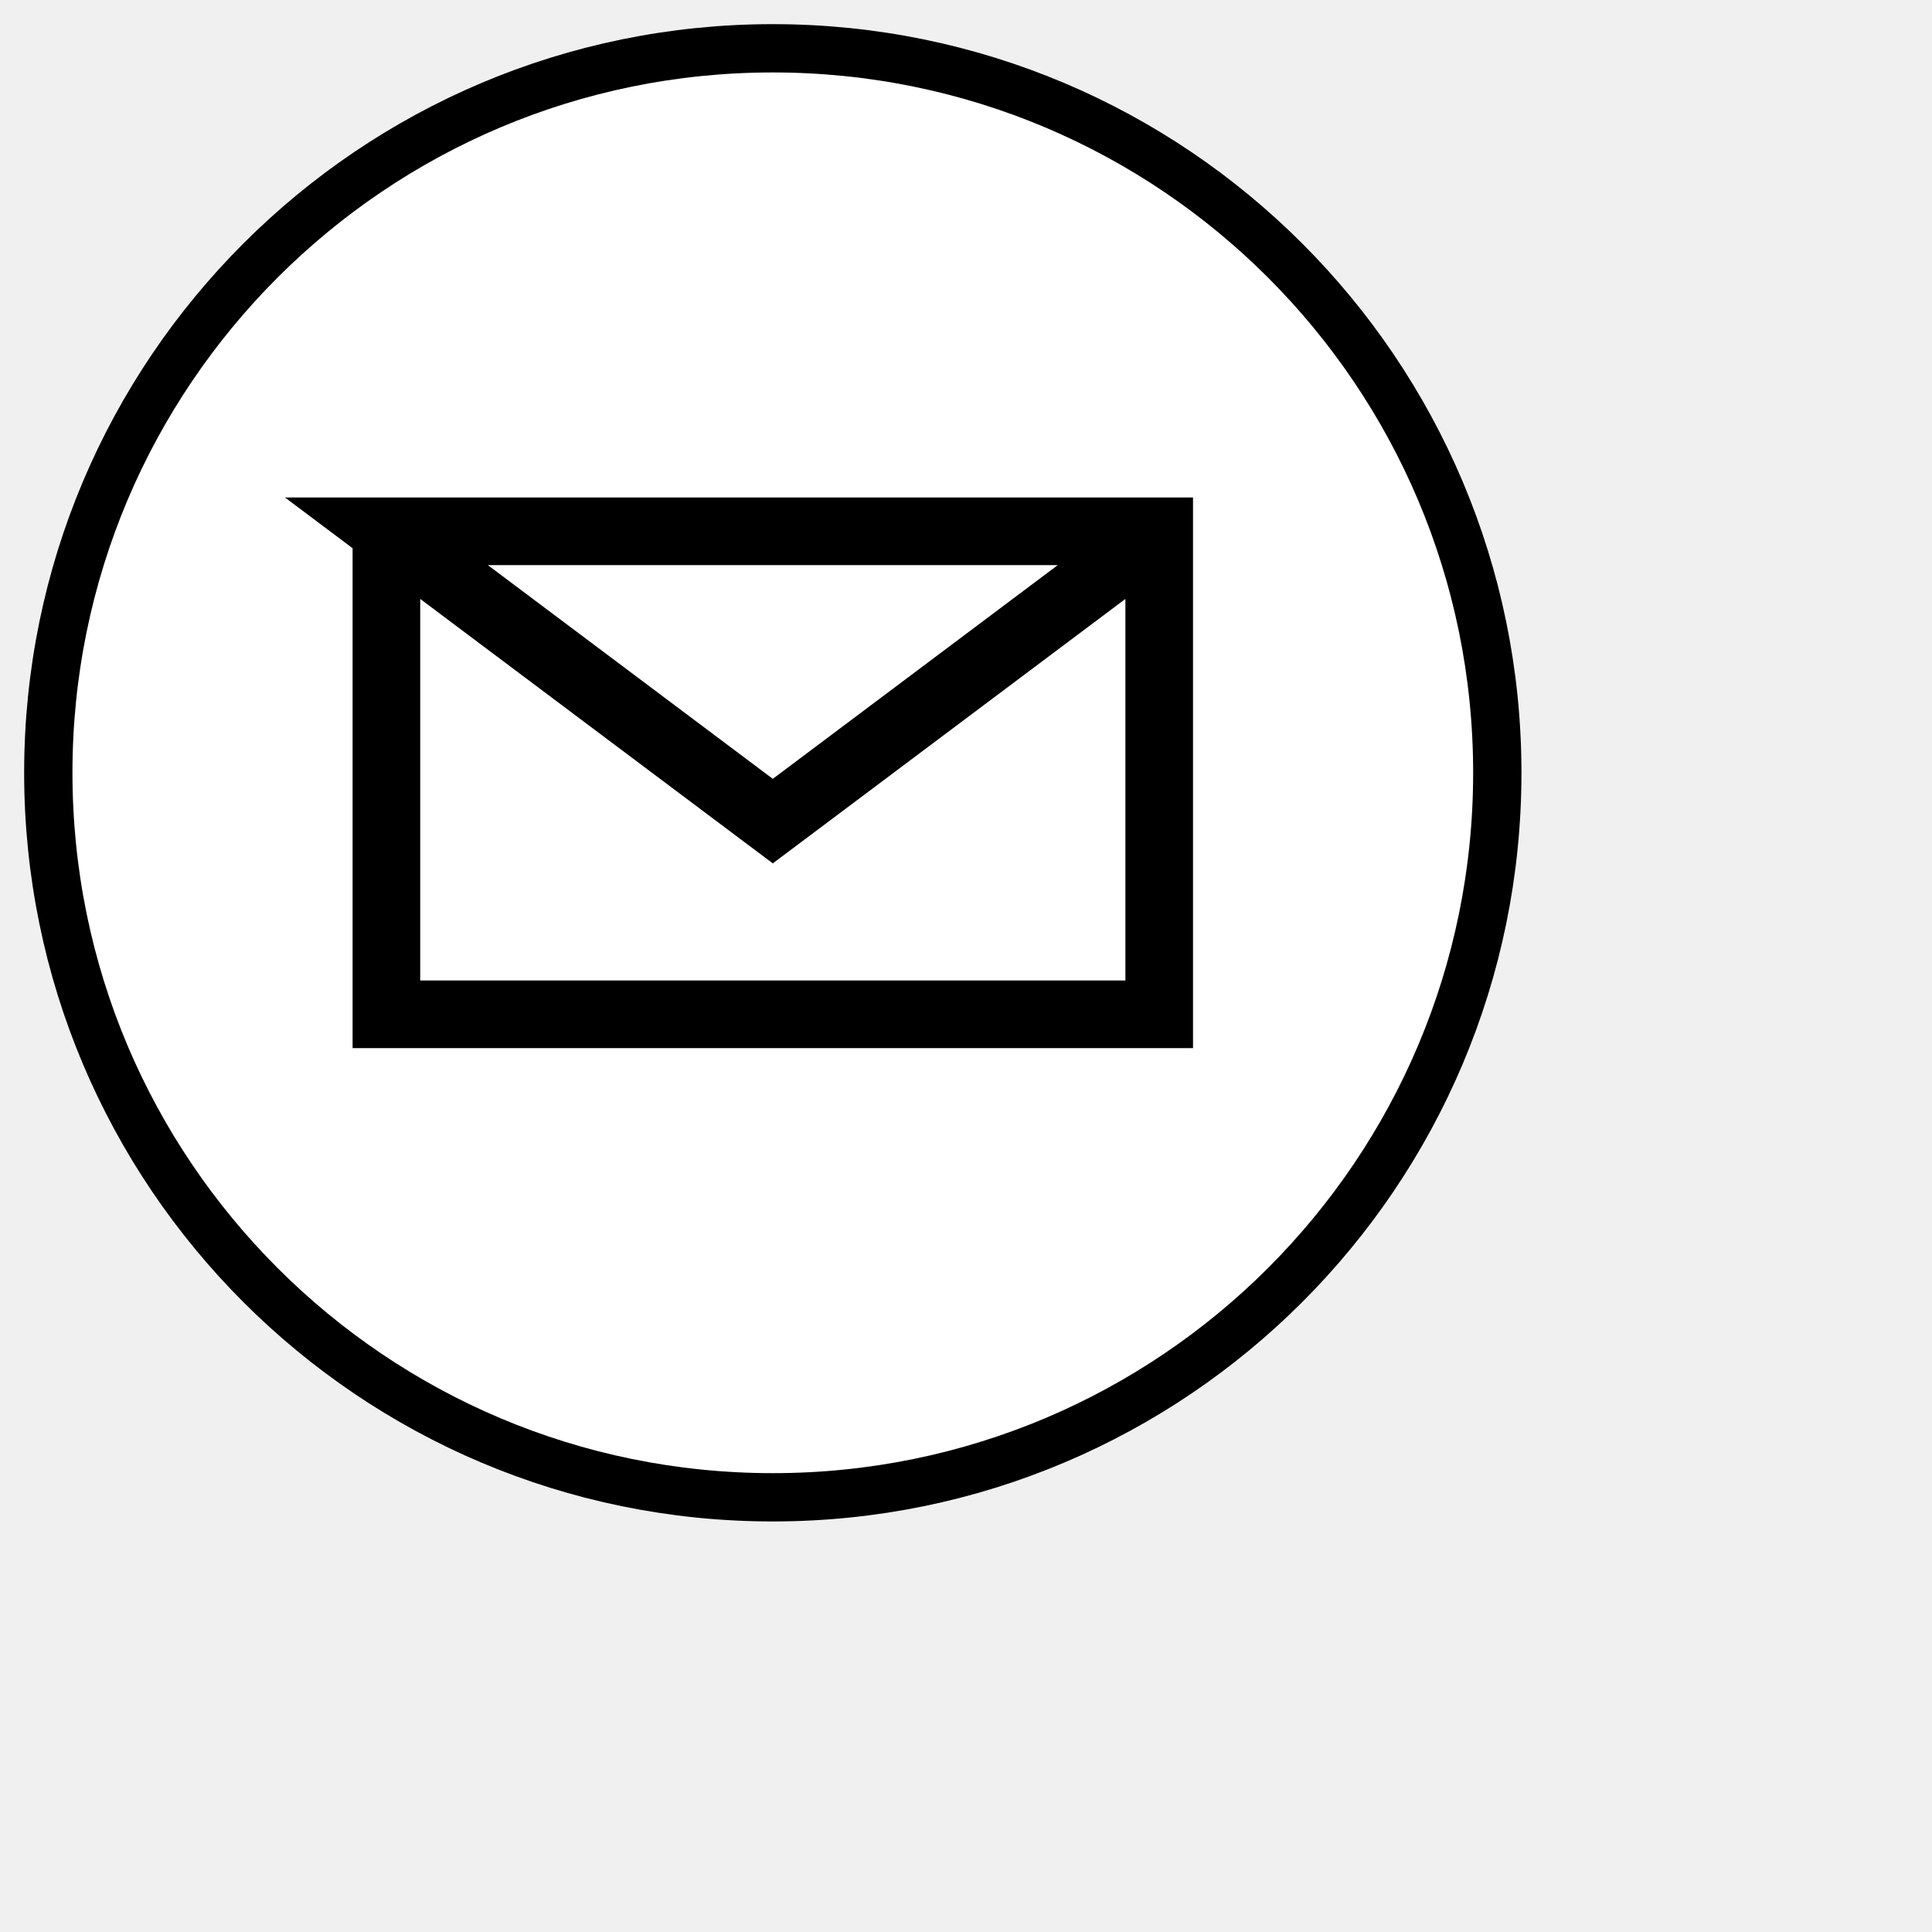
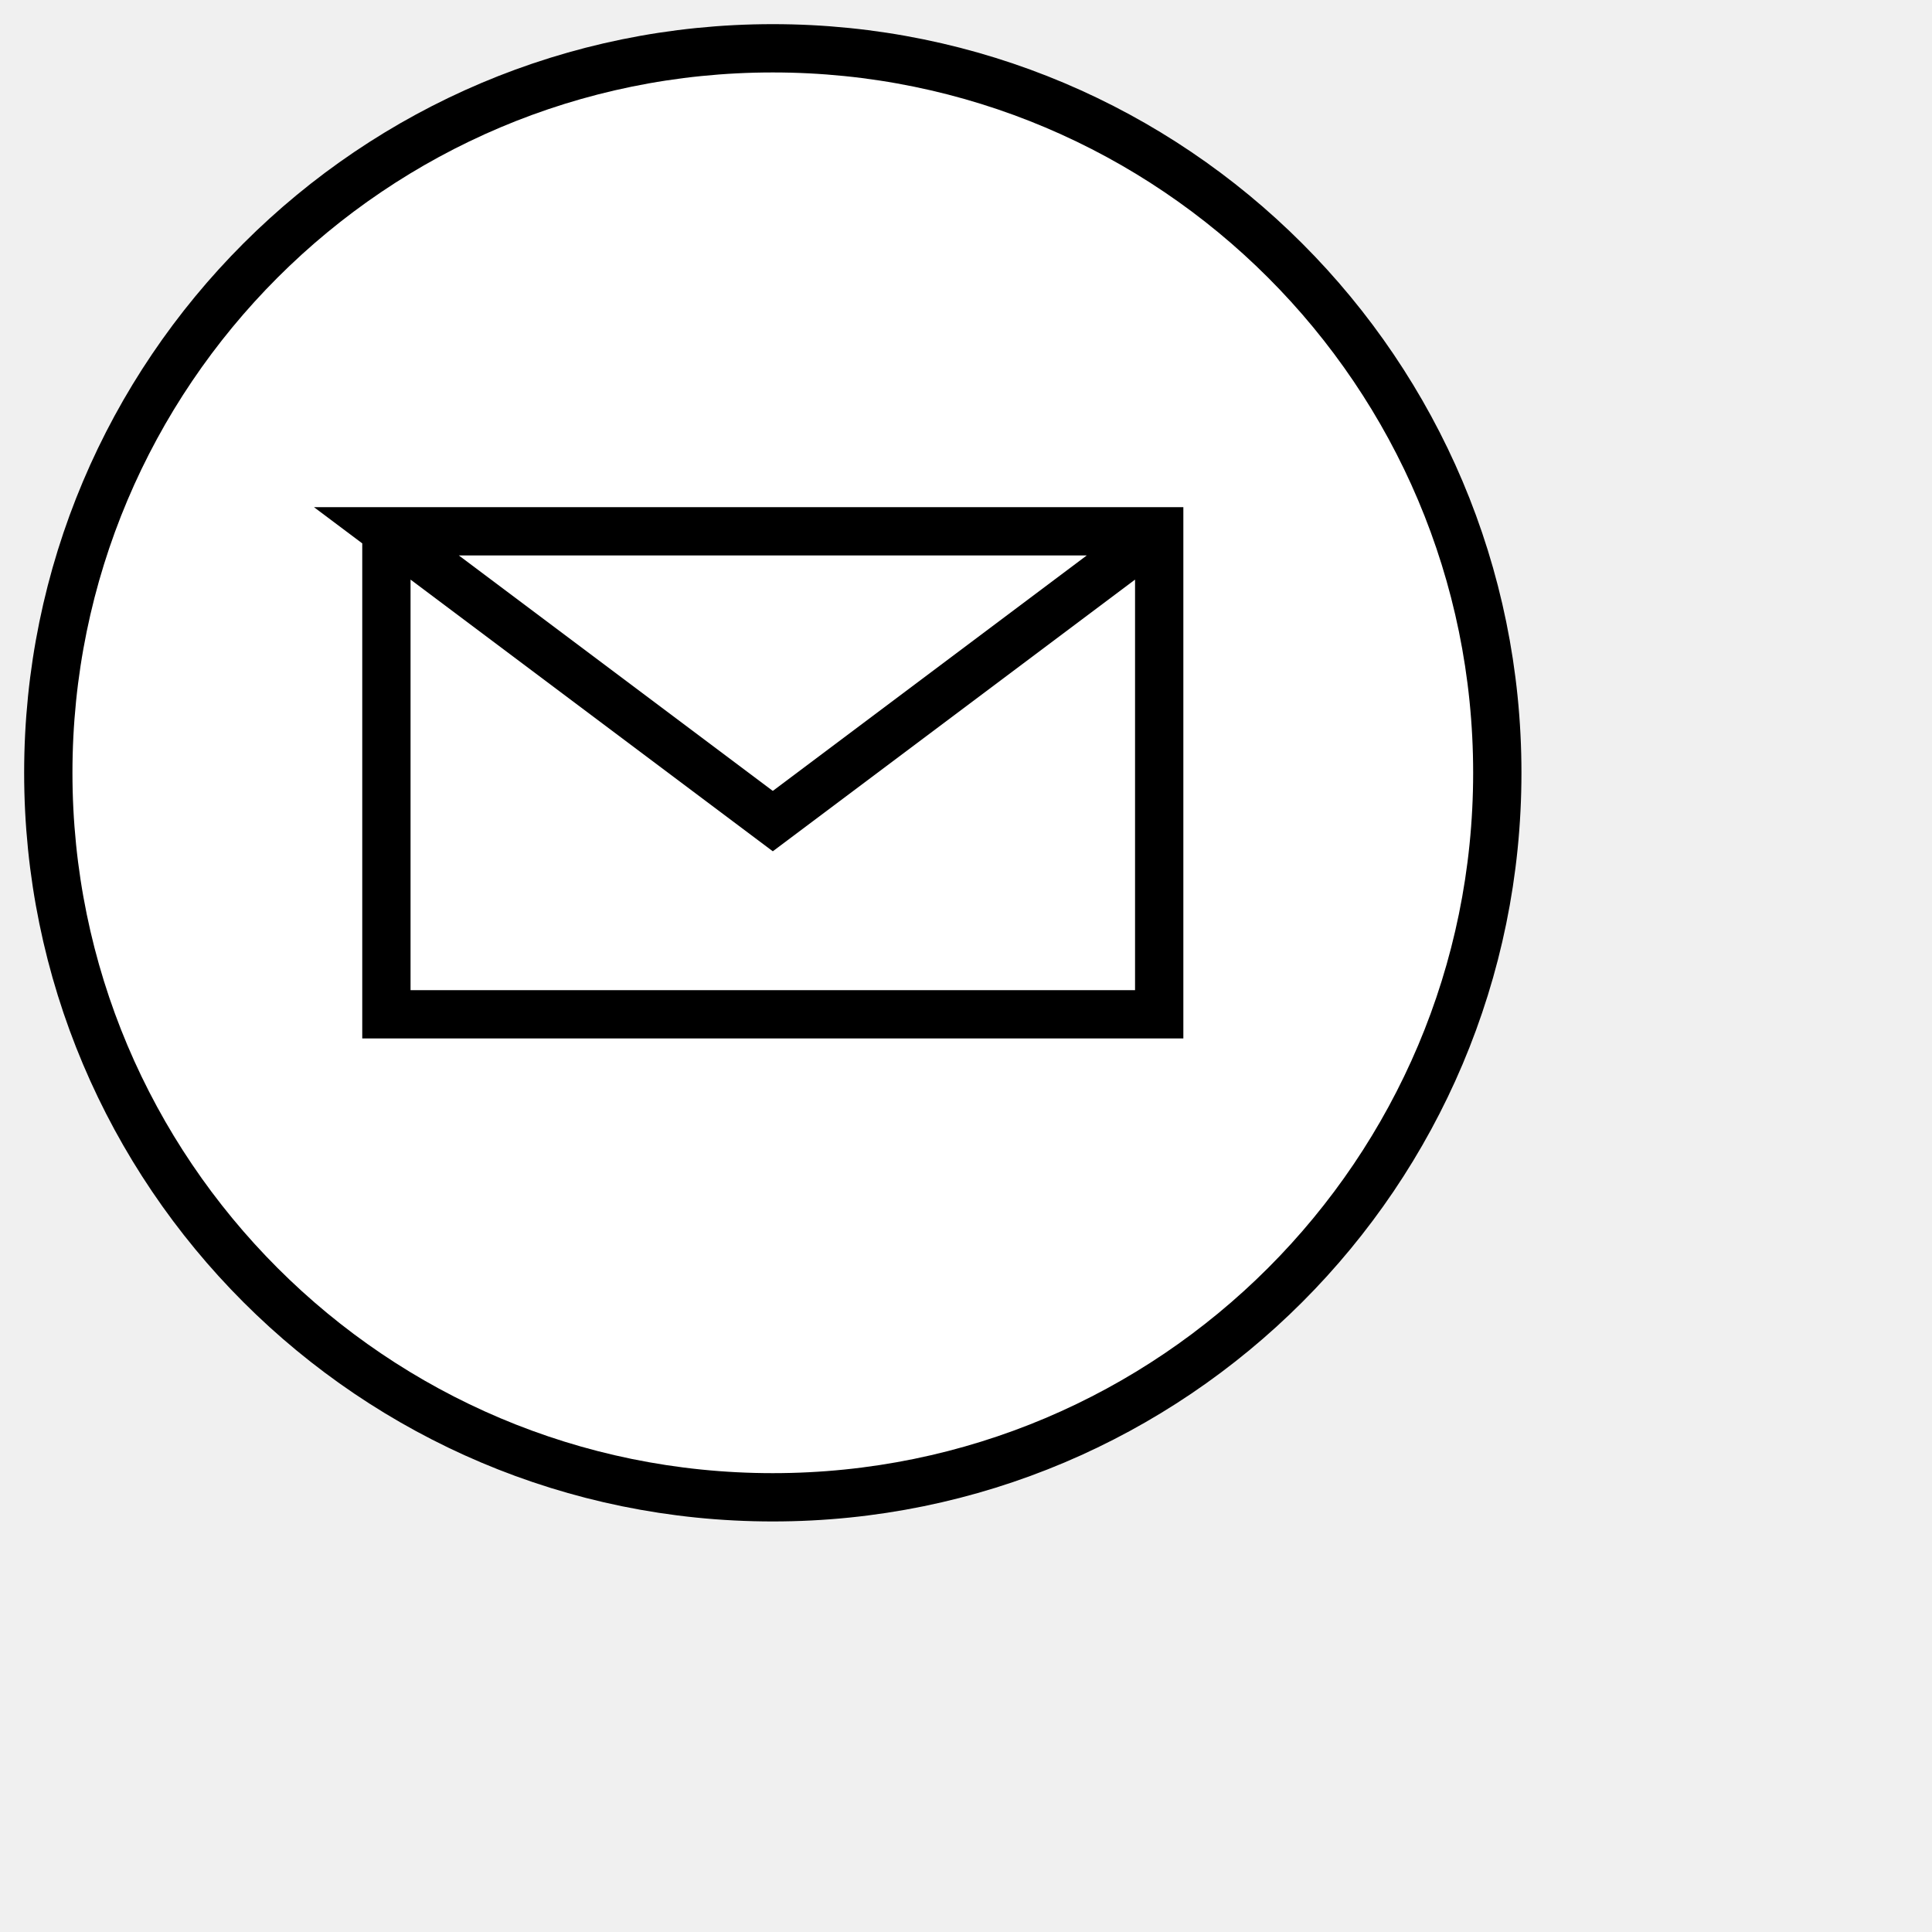
<svg xmlns="http://www.w3.org/2000/svg" xmlns:ns1="http://www.b3mn.org/oryx" width="40" height="40" version="1.0">
  <defs />
  <ns1:magnets>
    <ns1:magnet ns1:cx="16" ns1:cy="16" ns1:default="yes" />
  </ns1:magnets>
  <g pointer-events="fill">
    <circle id="frame" cx="16" cy="16" r="15" stroke="black" fill="white" stroke-width="1" />
-     <polyline stroke="black" fill="none" stroke-width="1.4" points="8,11 8,21 24,21 24,11 8,11 16,17 24,11" />
+     <polyline stroke="black" fill="none" stroke-width="1" points="8,11 8,21 24,21 24,11 8,11 16,17 24,11" />
  </g>
</svg>
